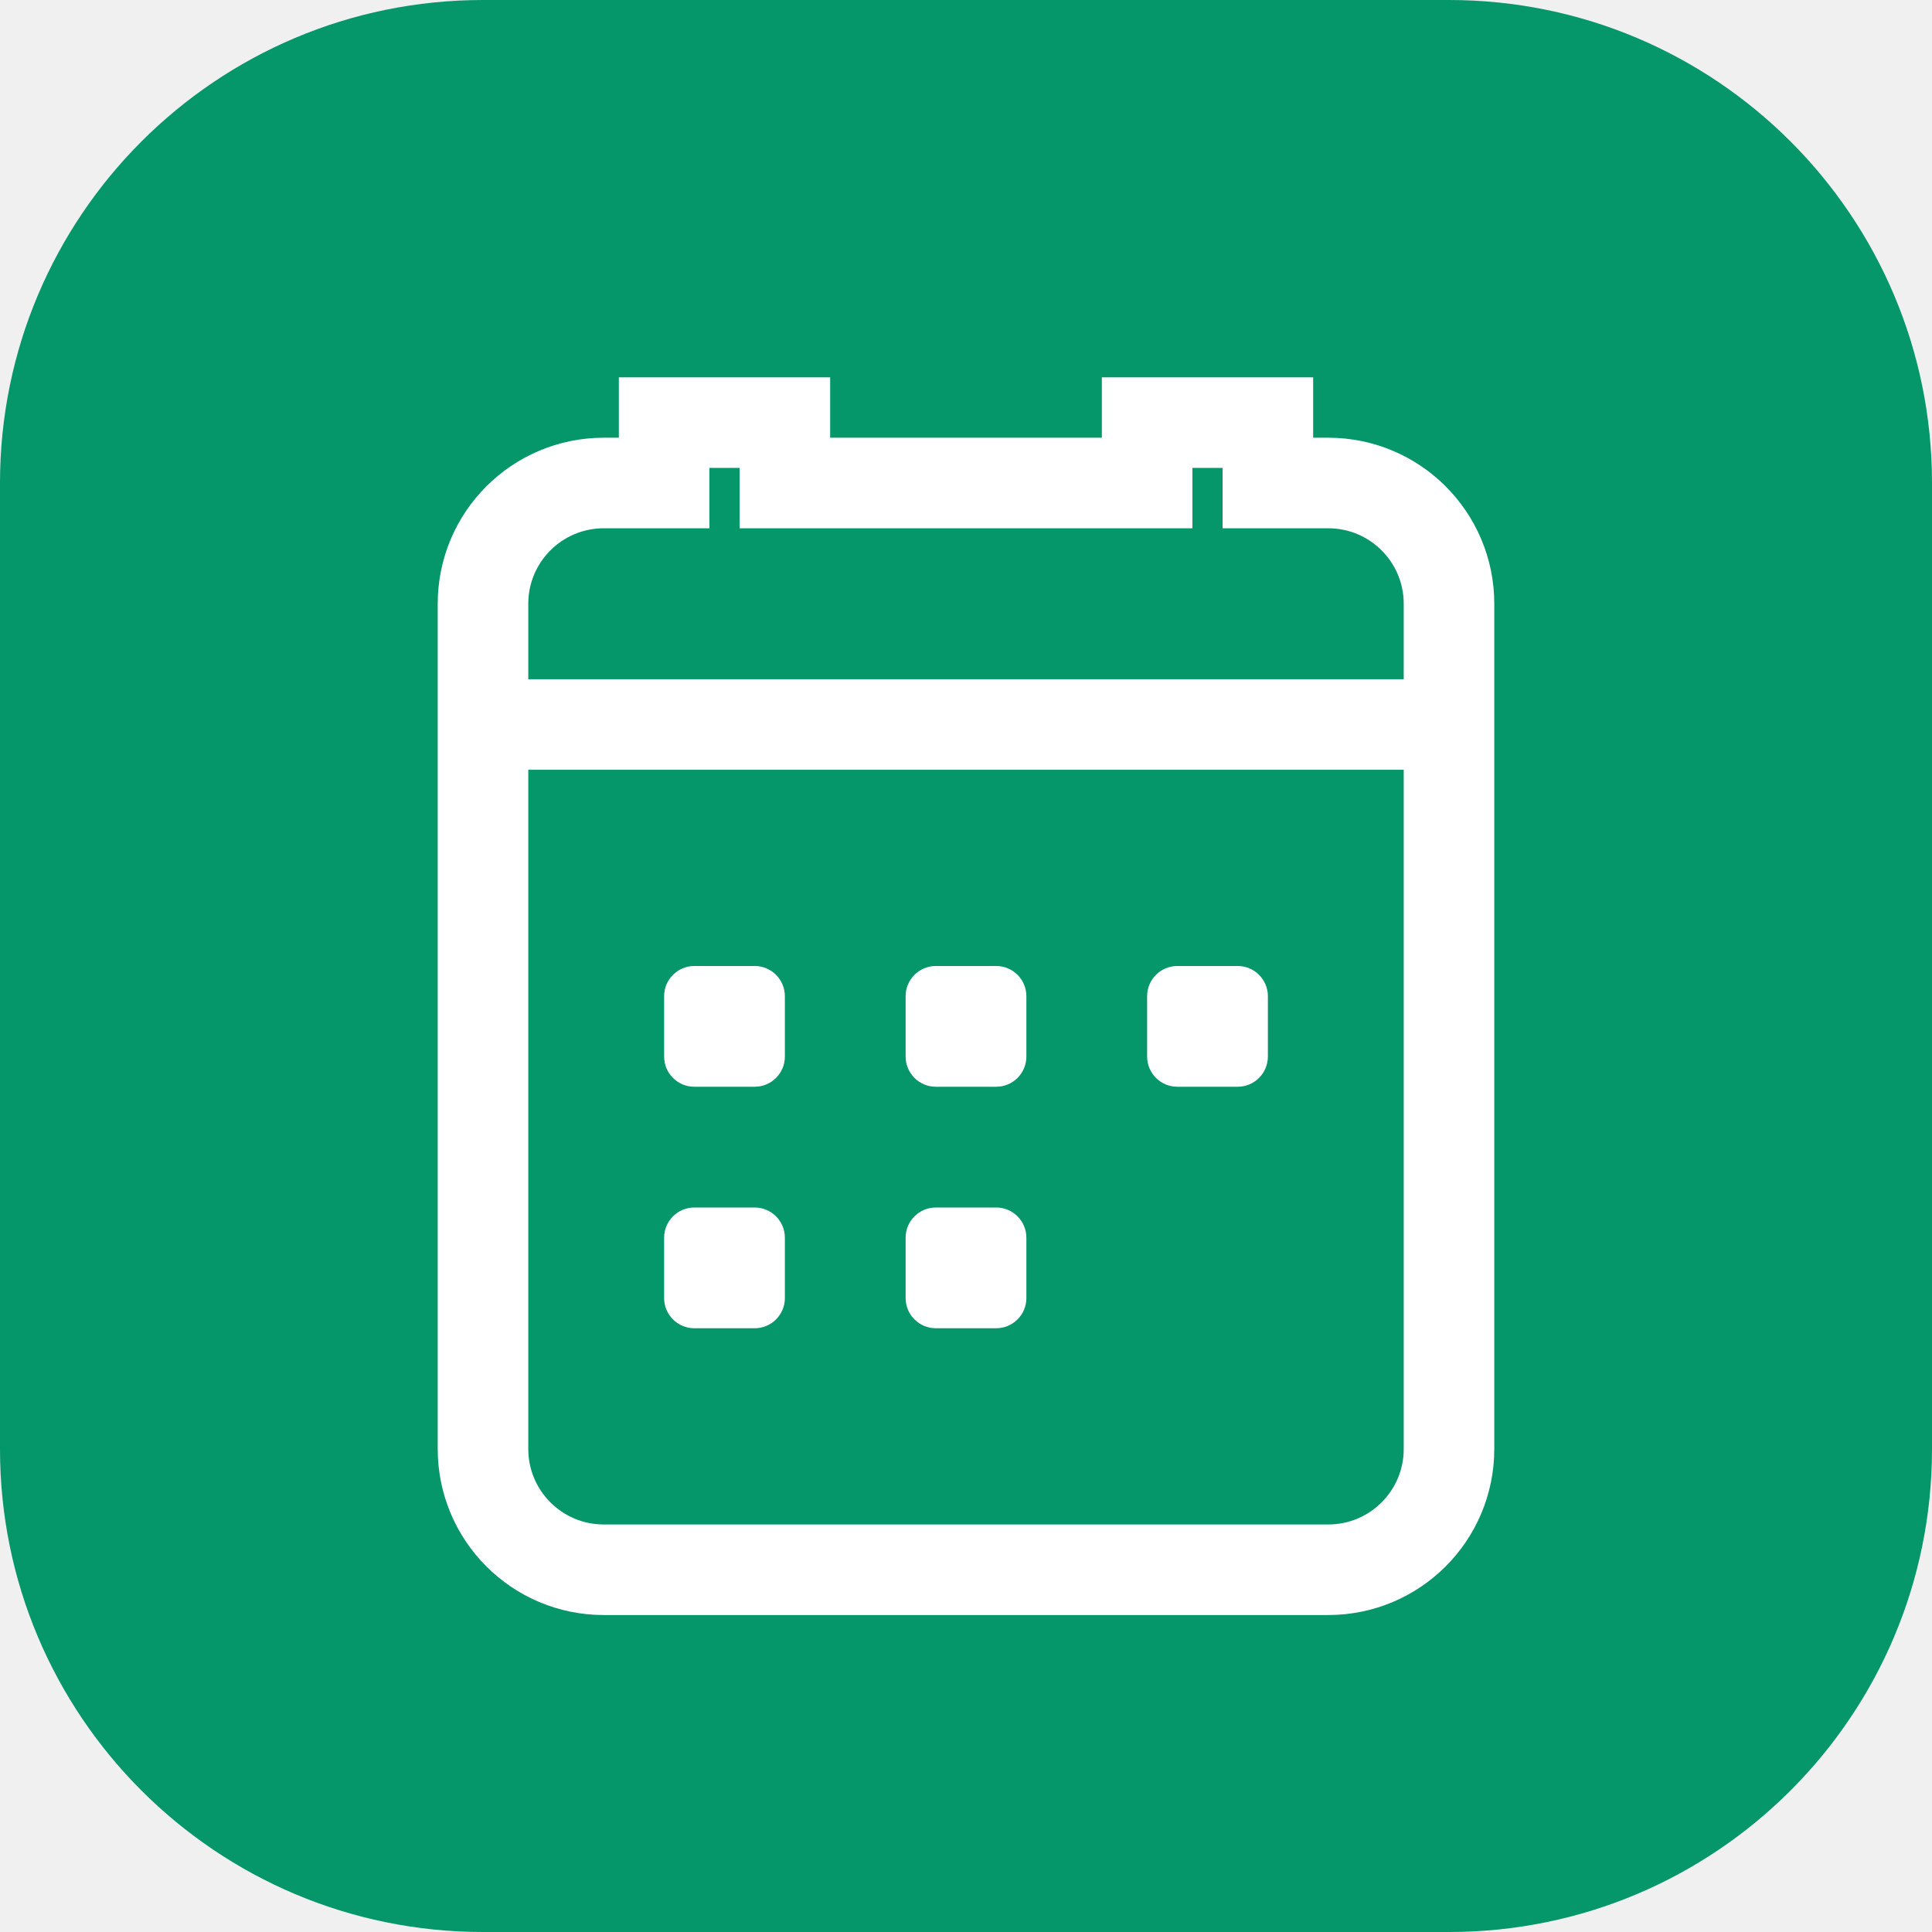
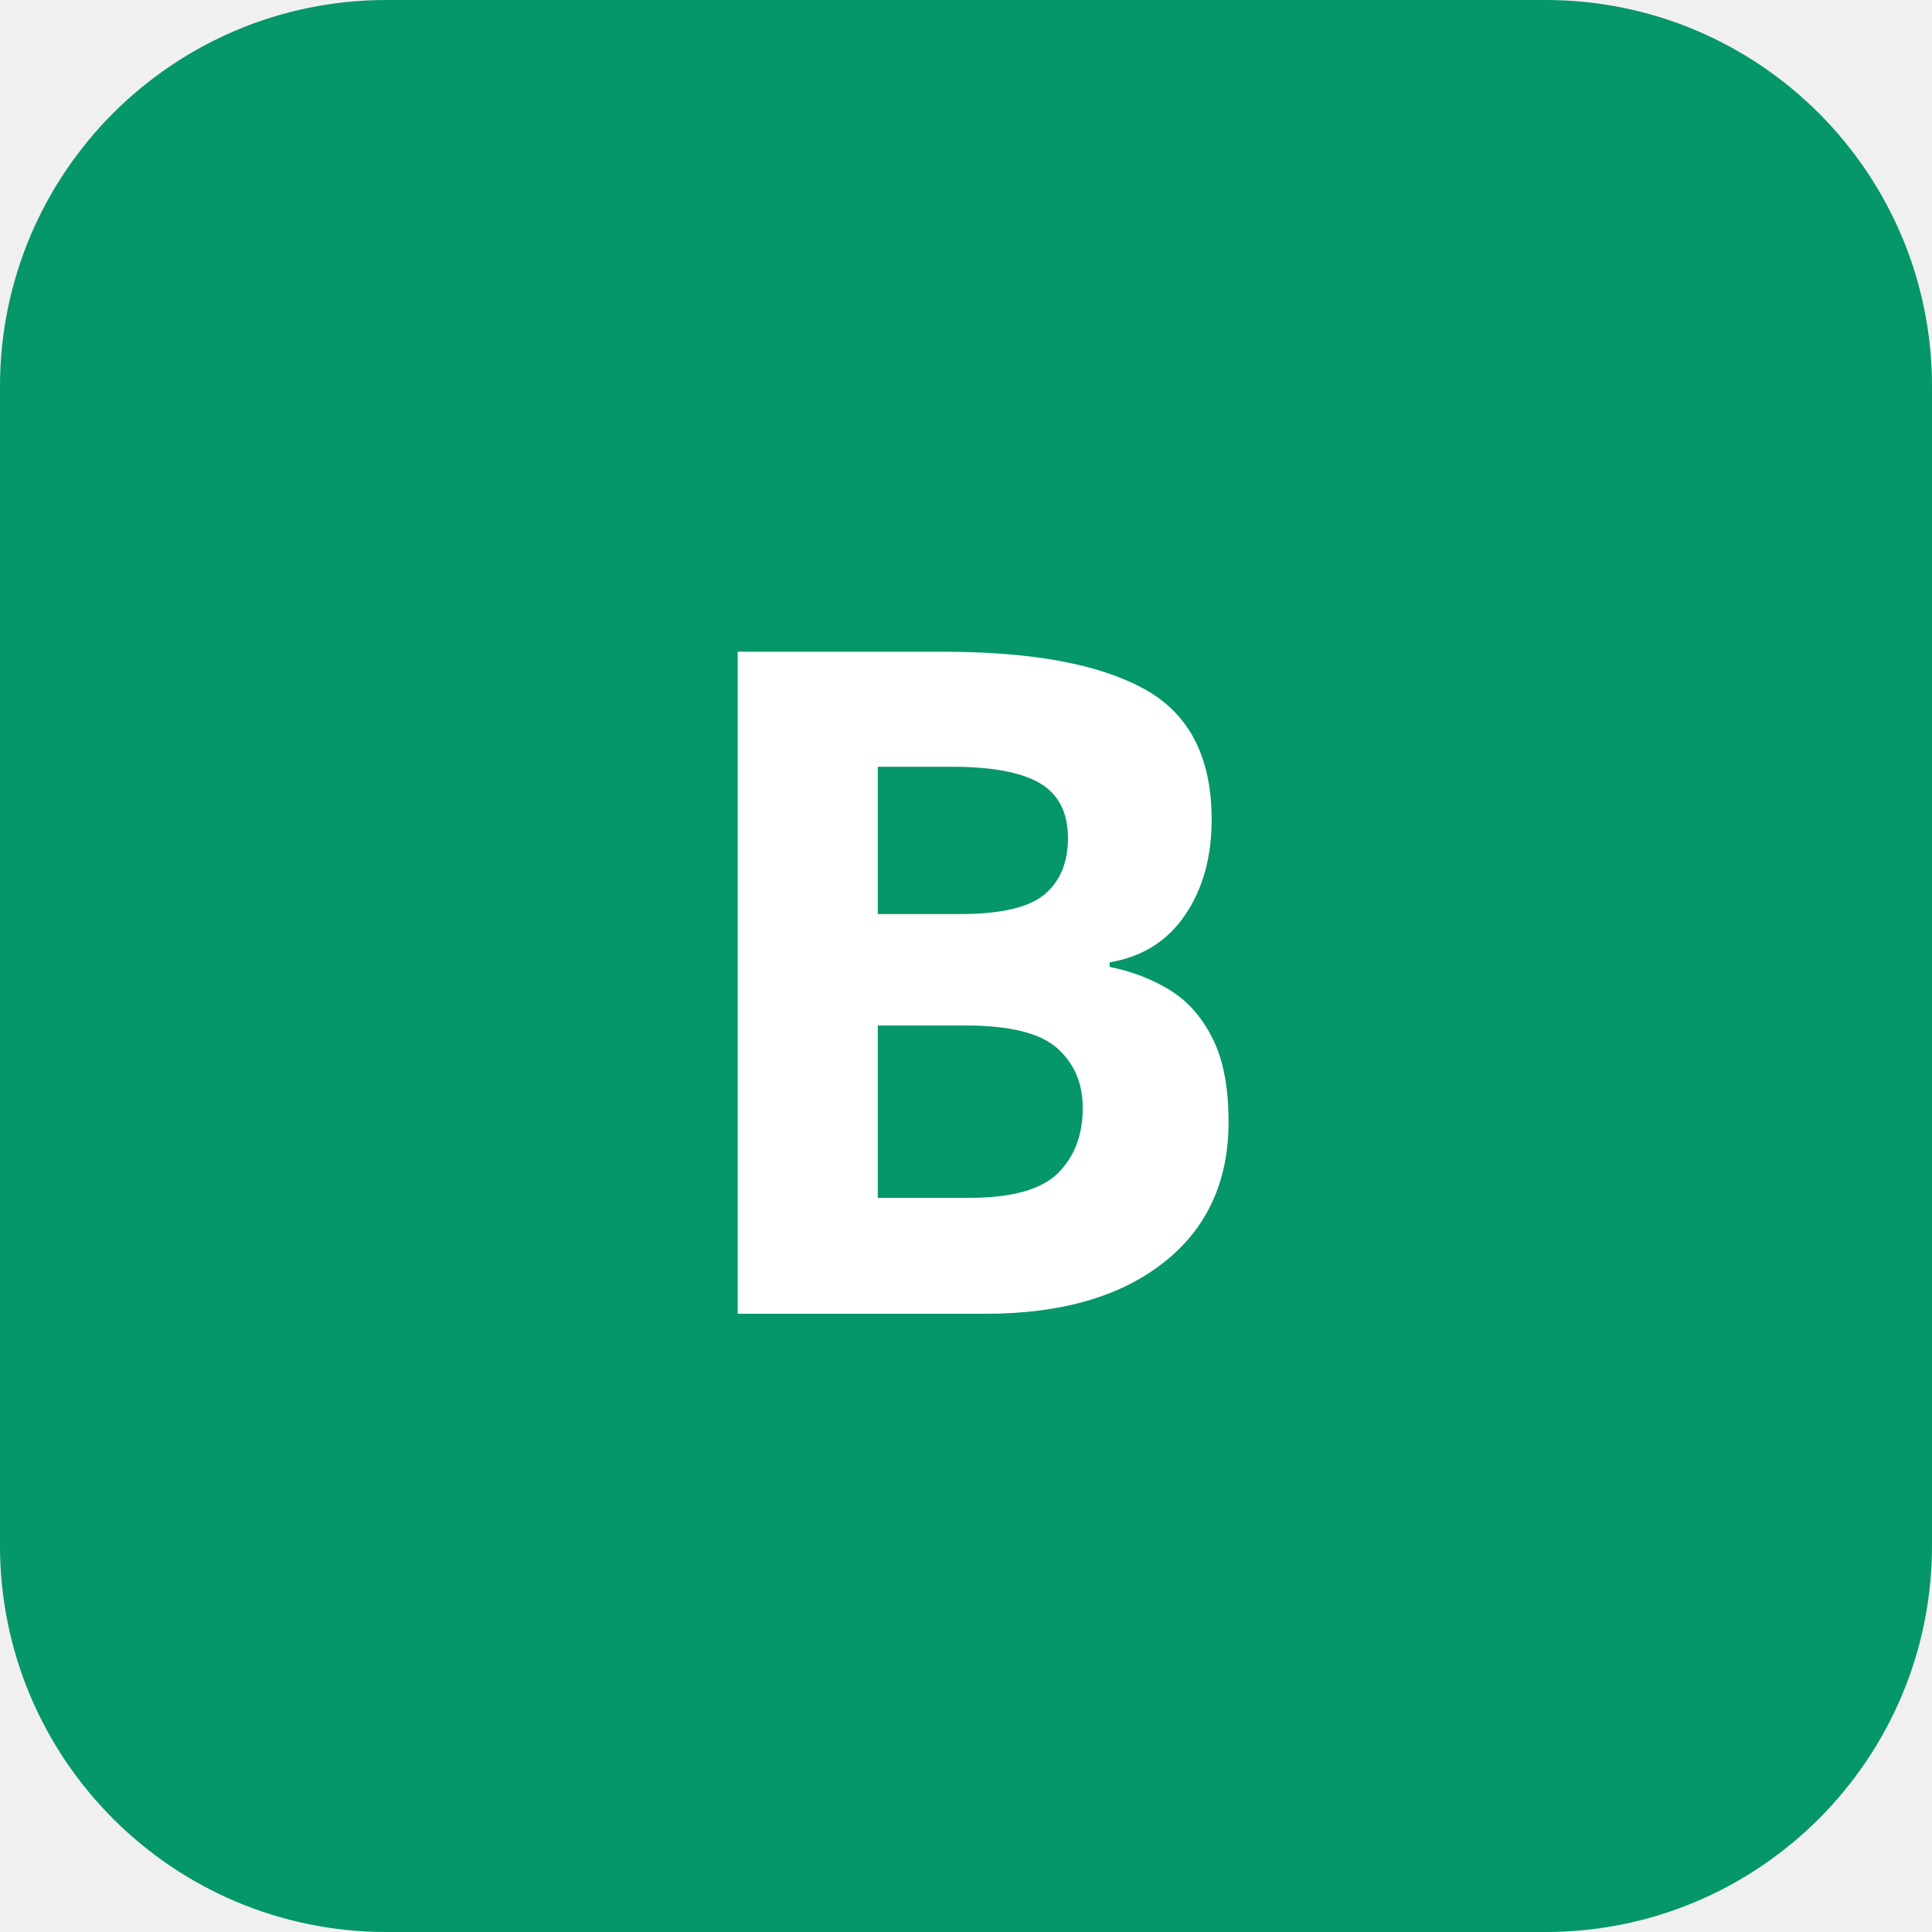
- <svg xmlns="http://www.w3.org/2000/svg" viewBox="0 0 32 32">
-   <rect width="32" height="32" rx="8" fill="#059669" />
-   <path d="M8 12h16v12a2 2 0 01-2 2H10a2 2 0 01-2-2V12zm0 0V10a2 2 0 012-2h1V7h2v1h6V7h2v1h1a2 2 0 012 2v2" stroke="white" stroke-width="1.5" fill="none" stroke-linecap="round" />
-   <rect x="11" y="16" width="2" height="2" rx="0.5" fill="white" />
-   <rect x="15" y="16" width="2" height="2" rx="0.5" fill="white" />
-   <rect x="19" y="16" width="2" height="2" rx="0.5" fill="white" />
-   <rect x="11" y="20" width="2" height="2" rx="0.5" fill="white" />
-   <rect x="15" y="20" width="2" height="2" rx="0.5" fill="white" />
+ <svg xmlns="http://www.w3.org/2000/svg" viewBox="0 0 100 100">
+   <rect width="100" height="100" rx="20" fill="#059669" />
+   <text x="50" y="68" font-family="system-ui, sans-serif" font-size="48" font-weight="700" fill="white" text-anchor="middle">B</text>
</svg>
